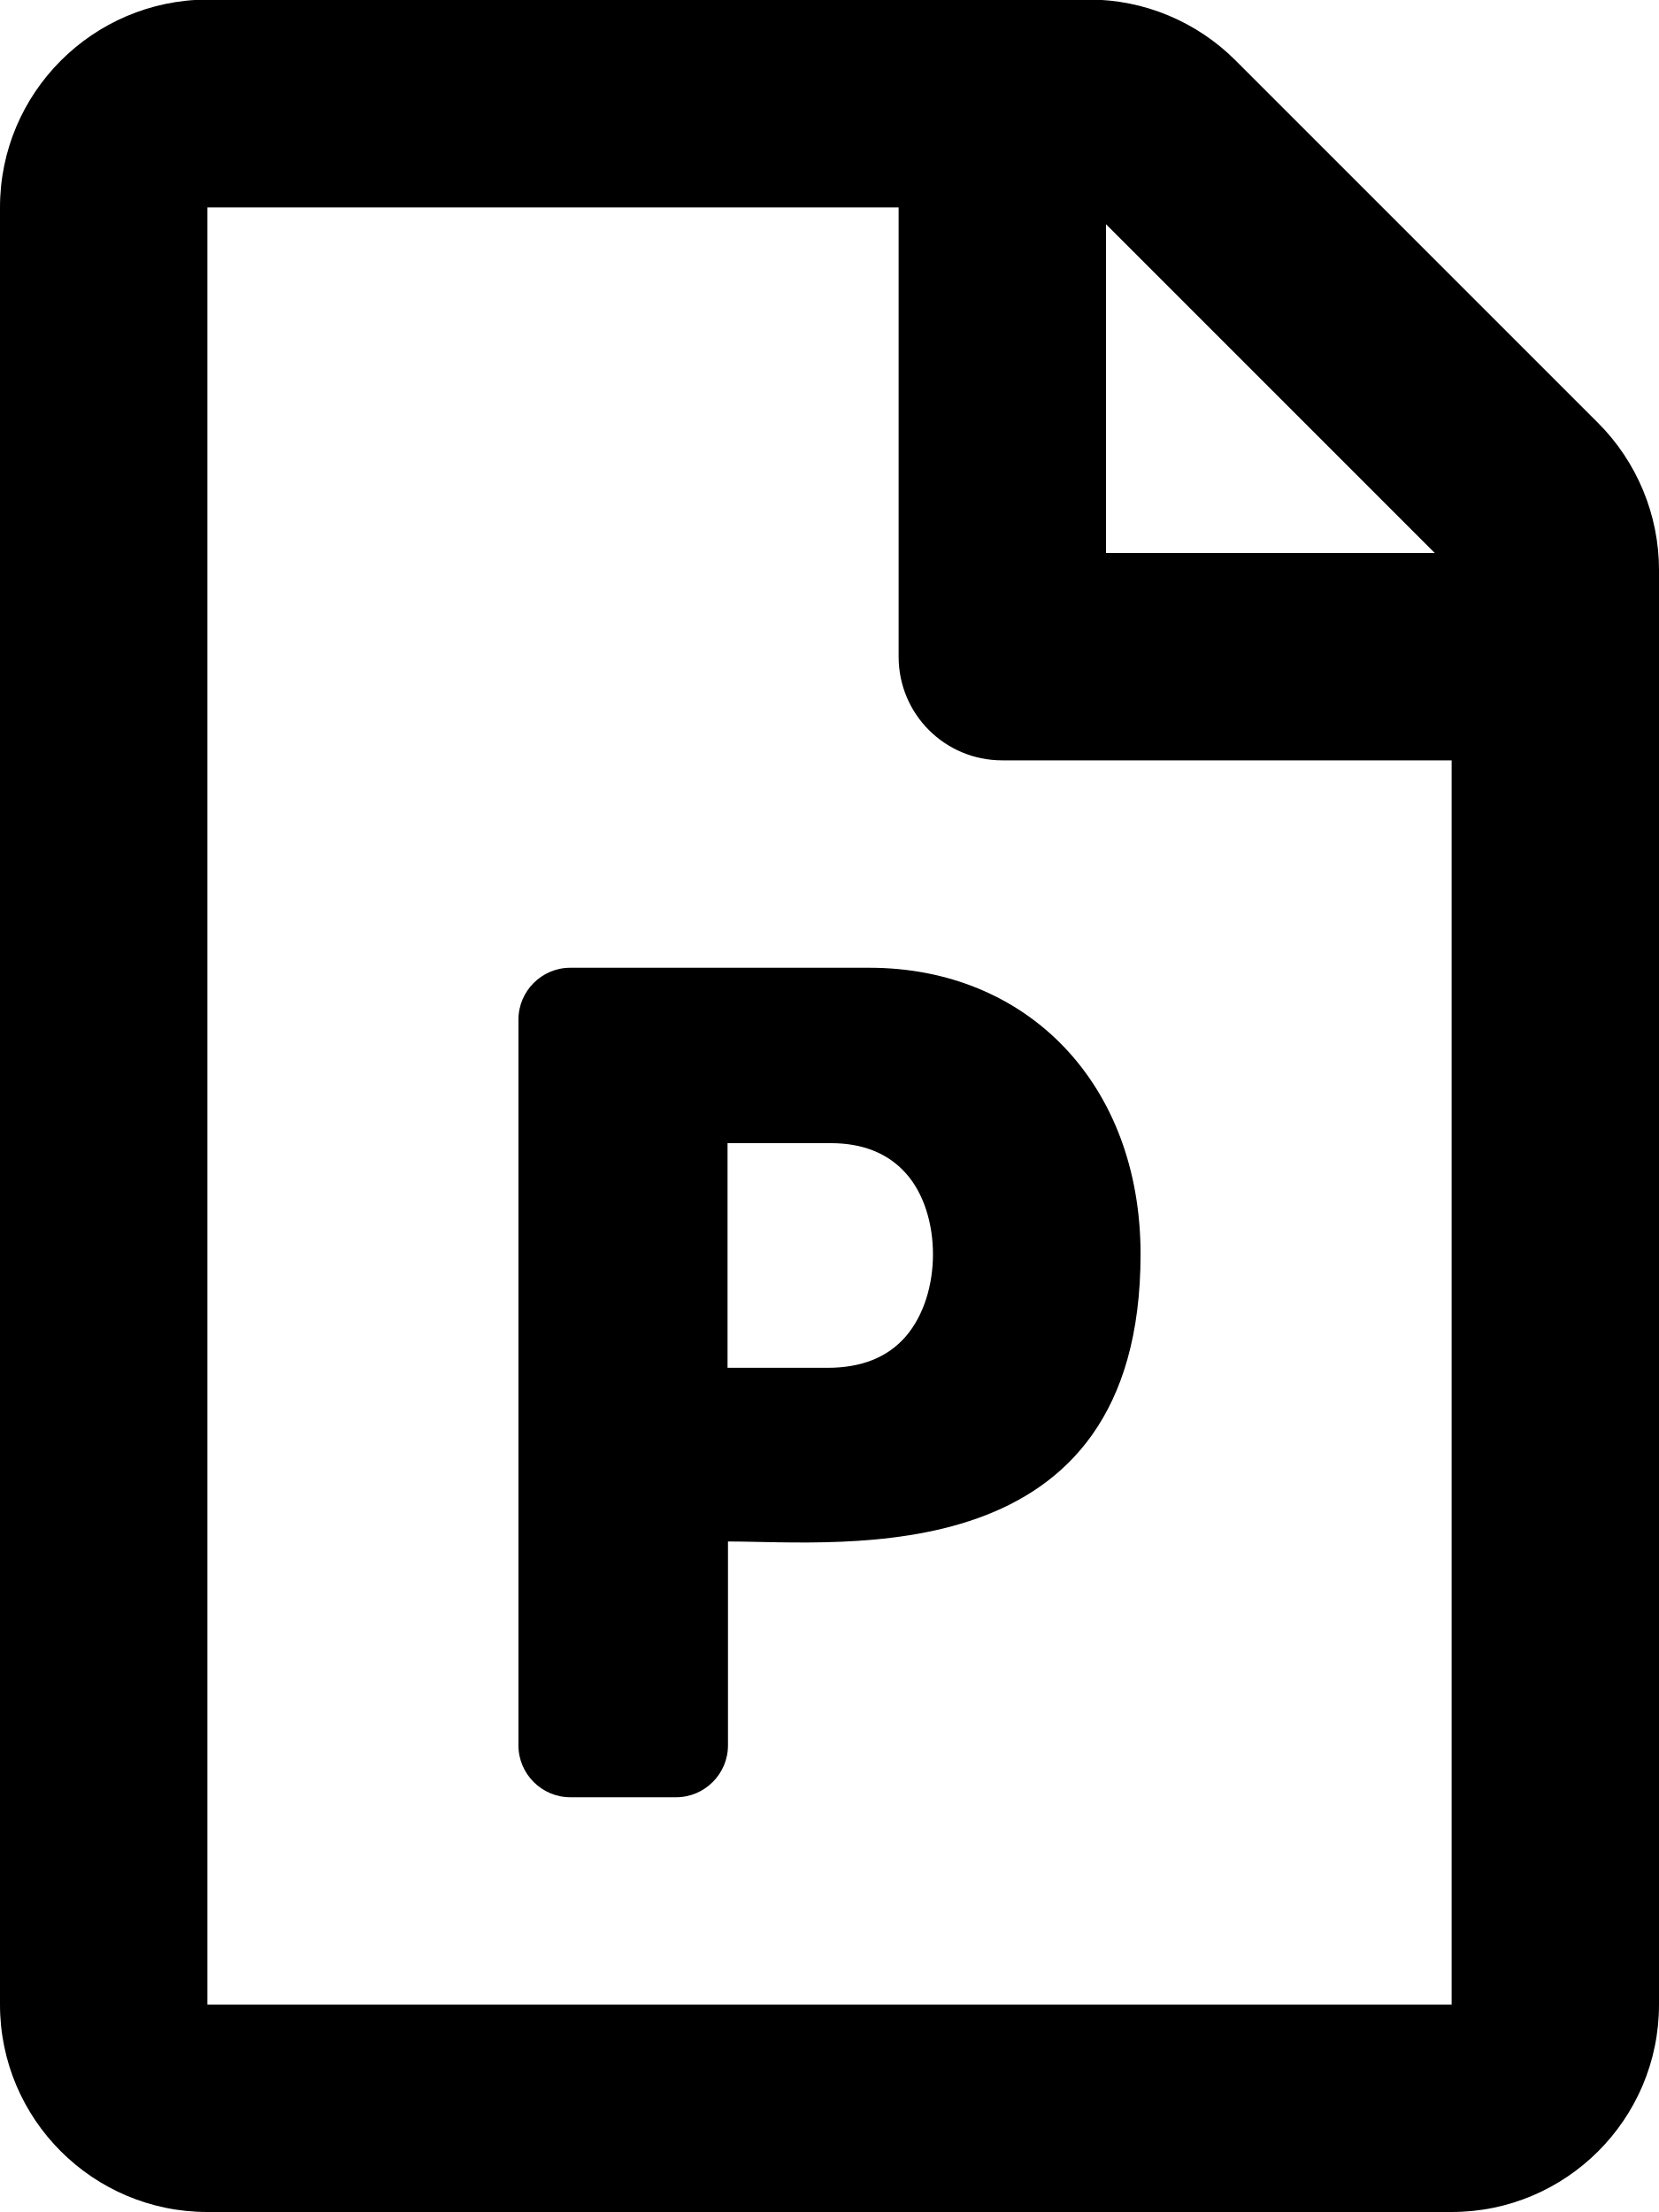
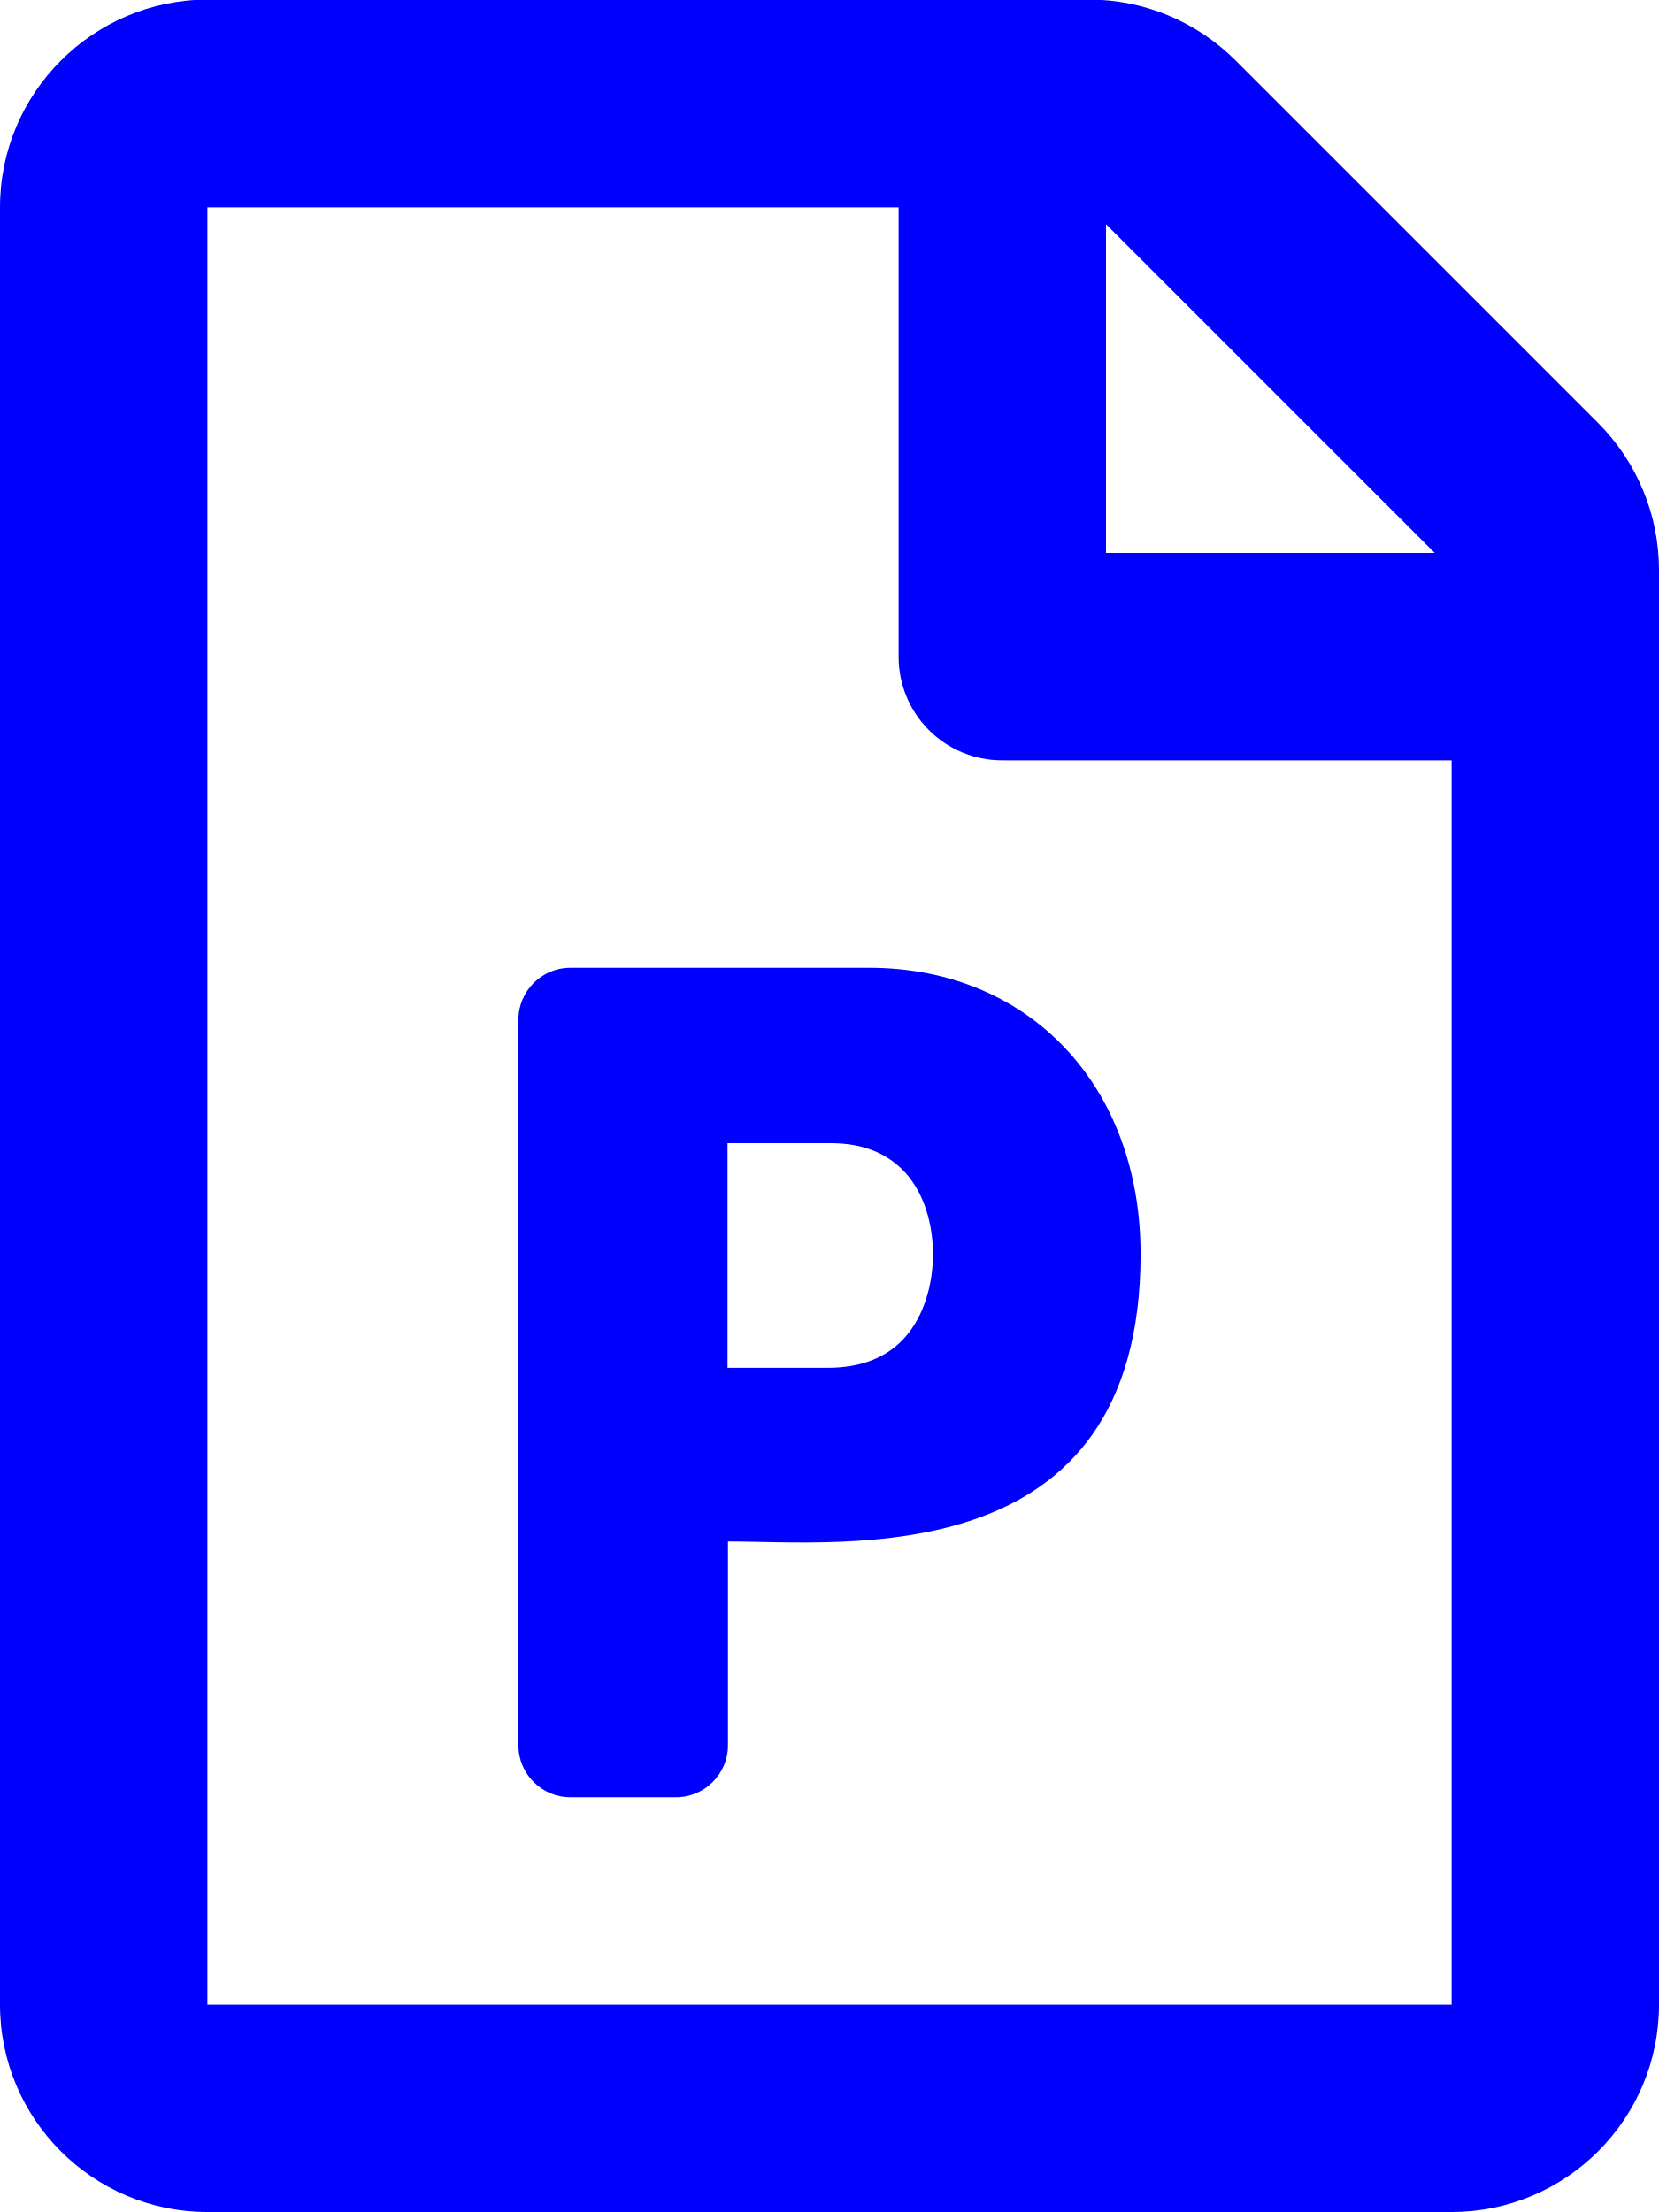
<svg xmlns="http://www.w3.org/2000/svg" viewBox="0 0 384 512">
-   <path d="M369.9 97.9L286 14C277 5 264.8-.1 252.1-.1H48C21.5 0 0 21.5 0 48v416c0 26.5 21.5 48 48 48h288c26.5 0 48-21.5 48-48V131.9c0-12.7-5.1-25-14.1-34zM332.1 128H256V51.9l76.1 76.1zM48 464V48h160v104c0 13.3 10.7 24 24 24h104v288H48zm72-60V236c0-6.6 5.4-12 12-12h69.2c36.7 0 62.8 27 62.8 66.3 0 74.3-68.7 66.5-95.5 66.5V404c0 6.6-5.4 12-12 12H132c-6.6 0-12-5.4-12-12zm48.5-87.4h23c7.9 0 13.9-2.4 18.1-7.2 8.5-9.8 8.4-28.5.1-37.8-4.1-4.6-9.9-7-17.4-7h-23.9v52z" />
+   <path fill="#0000FF" d="M369.9 97.9L286 14C277 5 264.8-.1 252.1-.1H48C21.5 0 0 21.5 0 48v416c0 26.5 21.5 48 48 48h288c26.5 0 48-21.5 48-48V131.9c0-12.7-5.1-25-14.1-34zM332.1 128H256V51.9l76.1 76.1zM48 464V48h160v104c0 13.3 10.7 24 24 24h104v288H48zm72-60V236c0-6.6 5.4-12 12-12h69.2c36.7 0 62.8 27 62.8 66.3 0 74.3-68.7 66.5-95.5 66.5V404c0 6.6-5.4 12-12 12H132c-6.6 0-12-5.4-12-12zm48.5-87.4h23c7.9 0 13.9-2.4 18.1-7.2 8.5-9.8 8.4-28.5.1-37.8-4.1-4.6-9.9-7-17.4-7h-23.9v52z" />
</svg>
